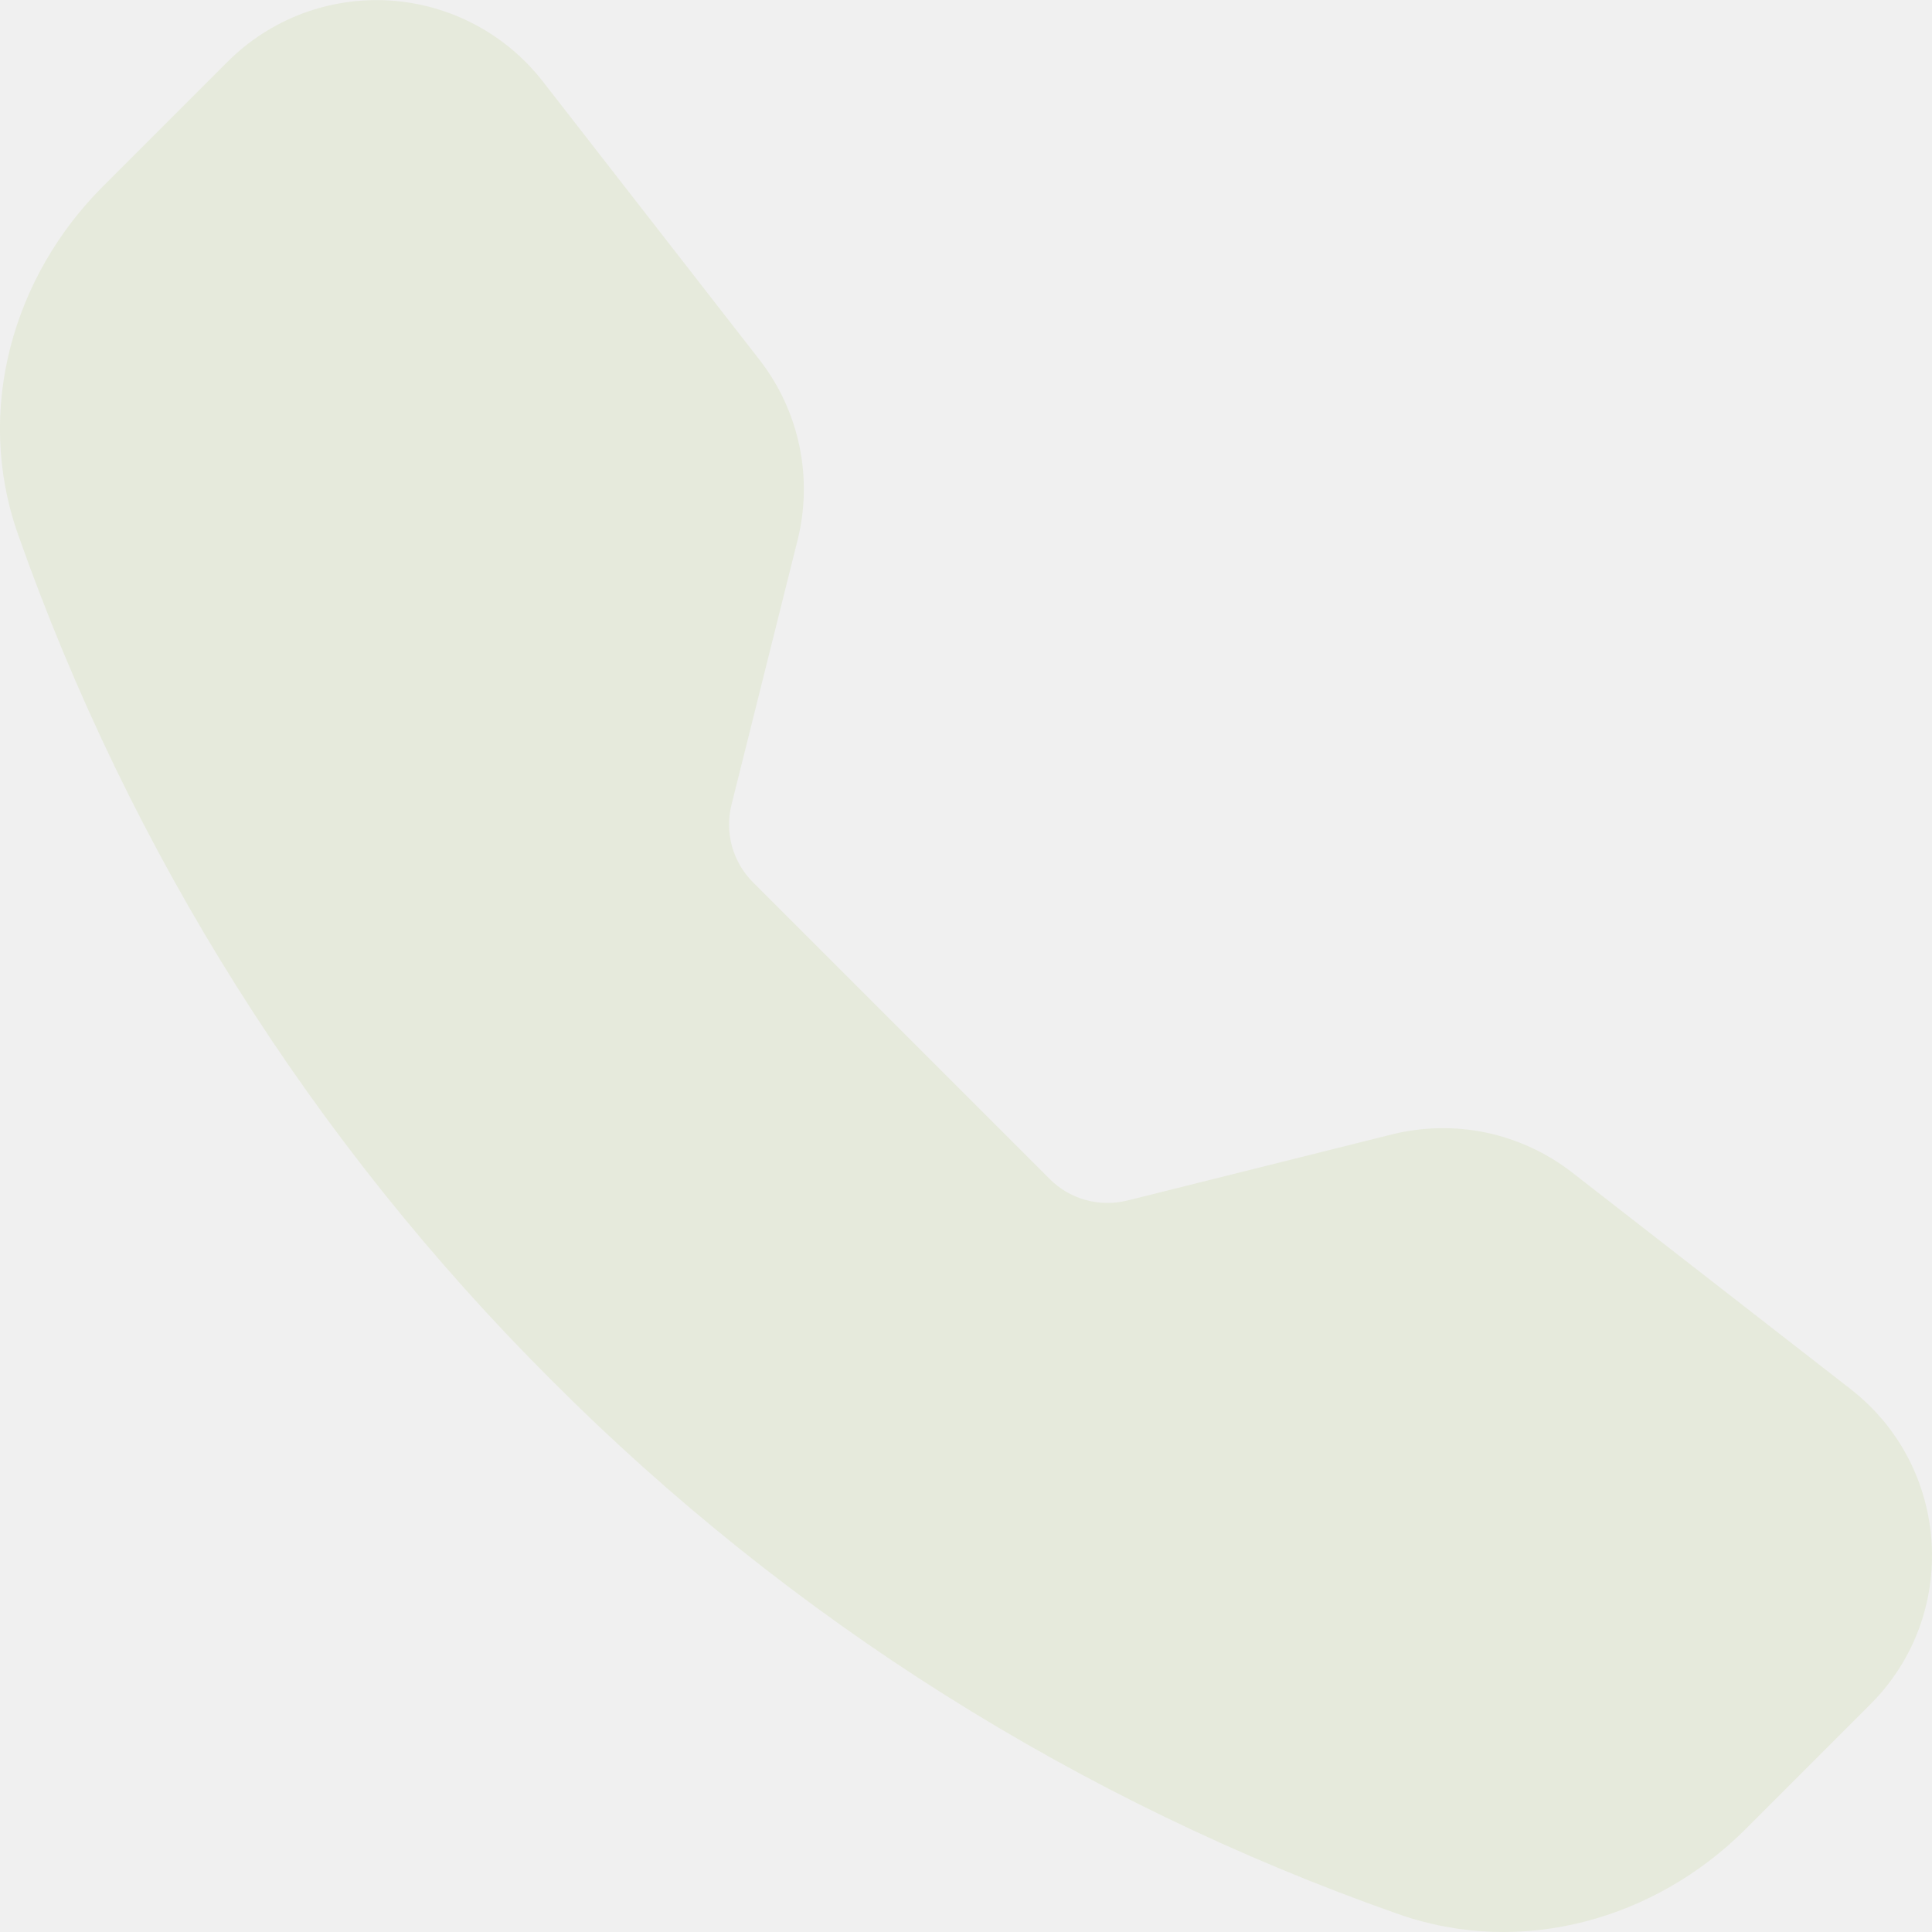
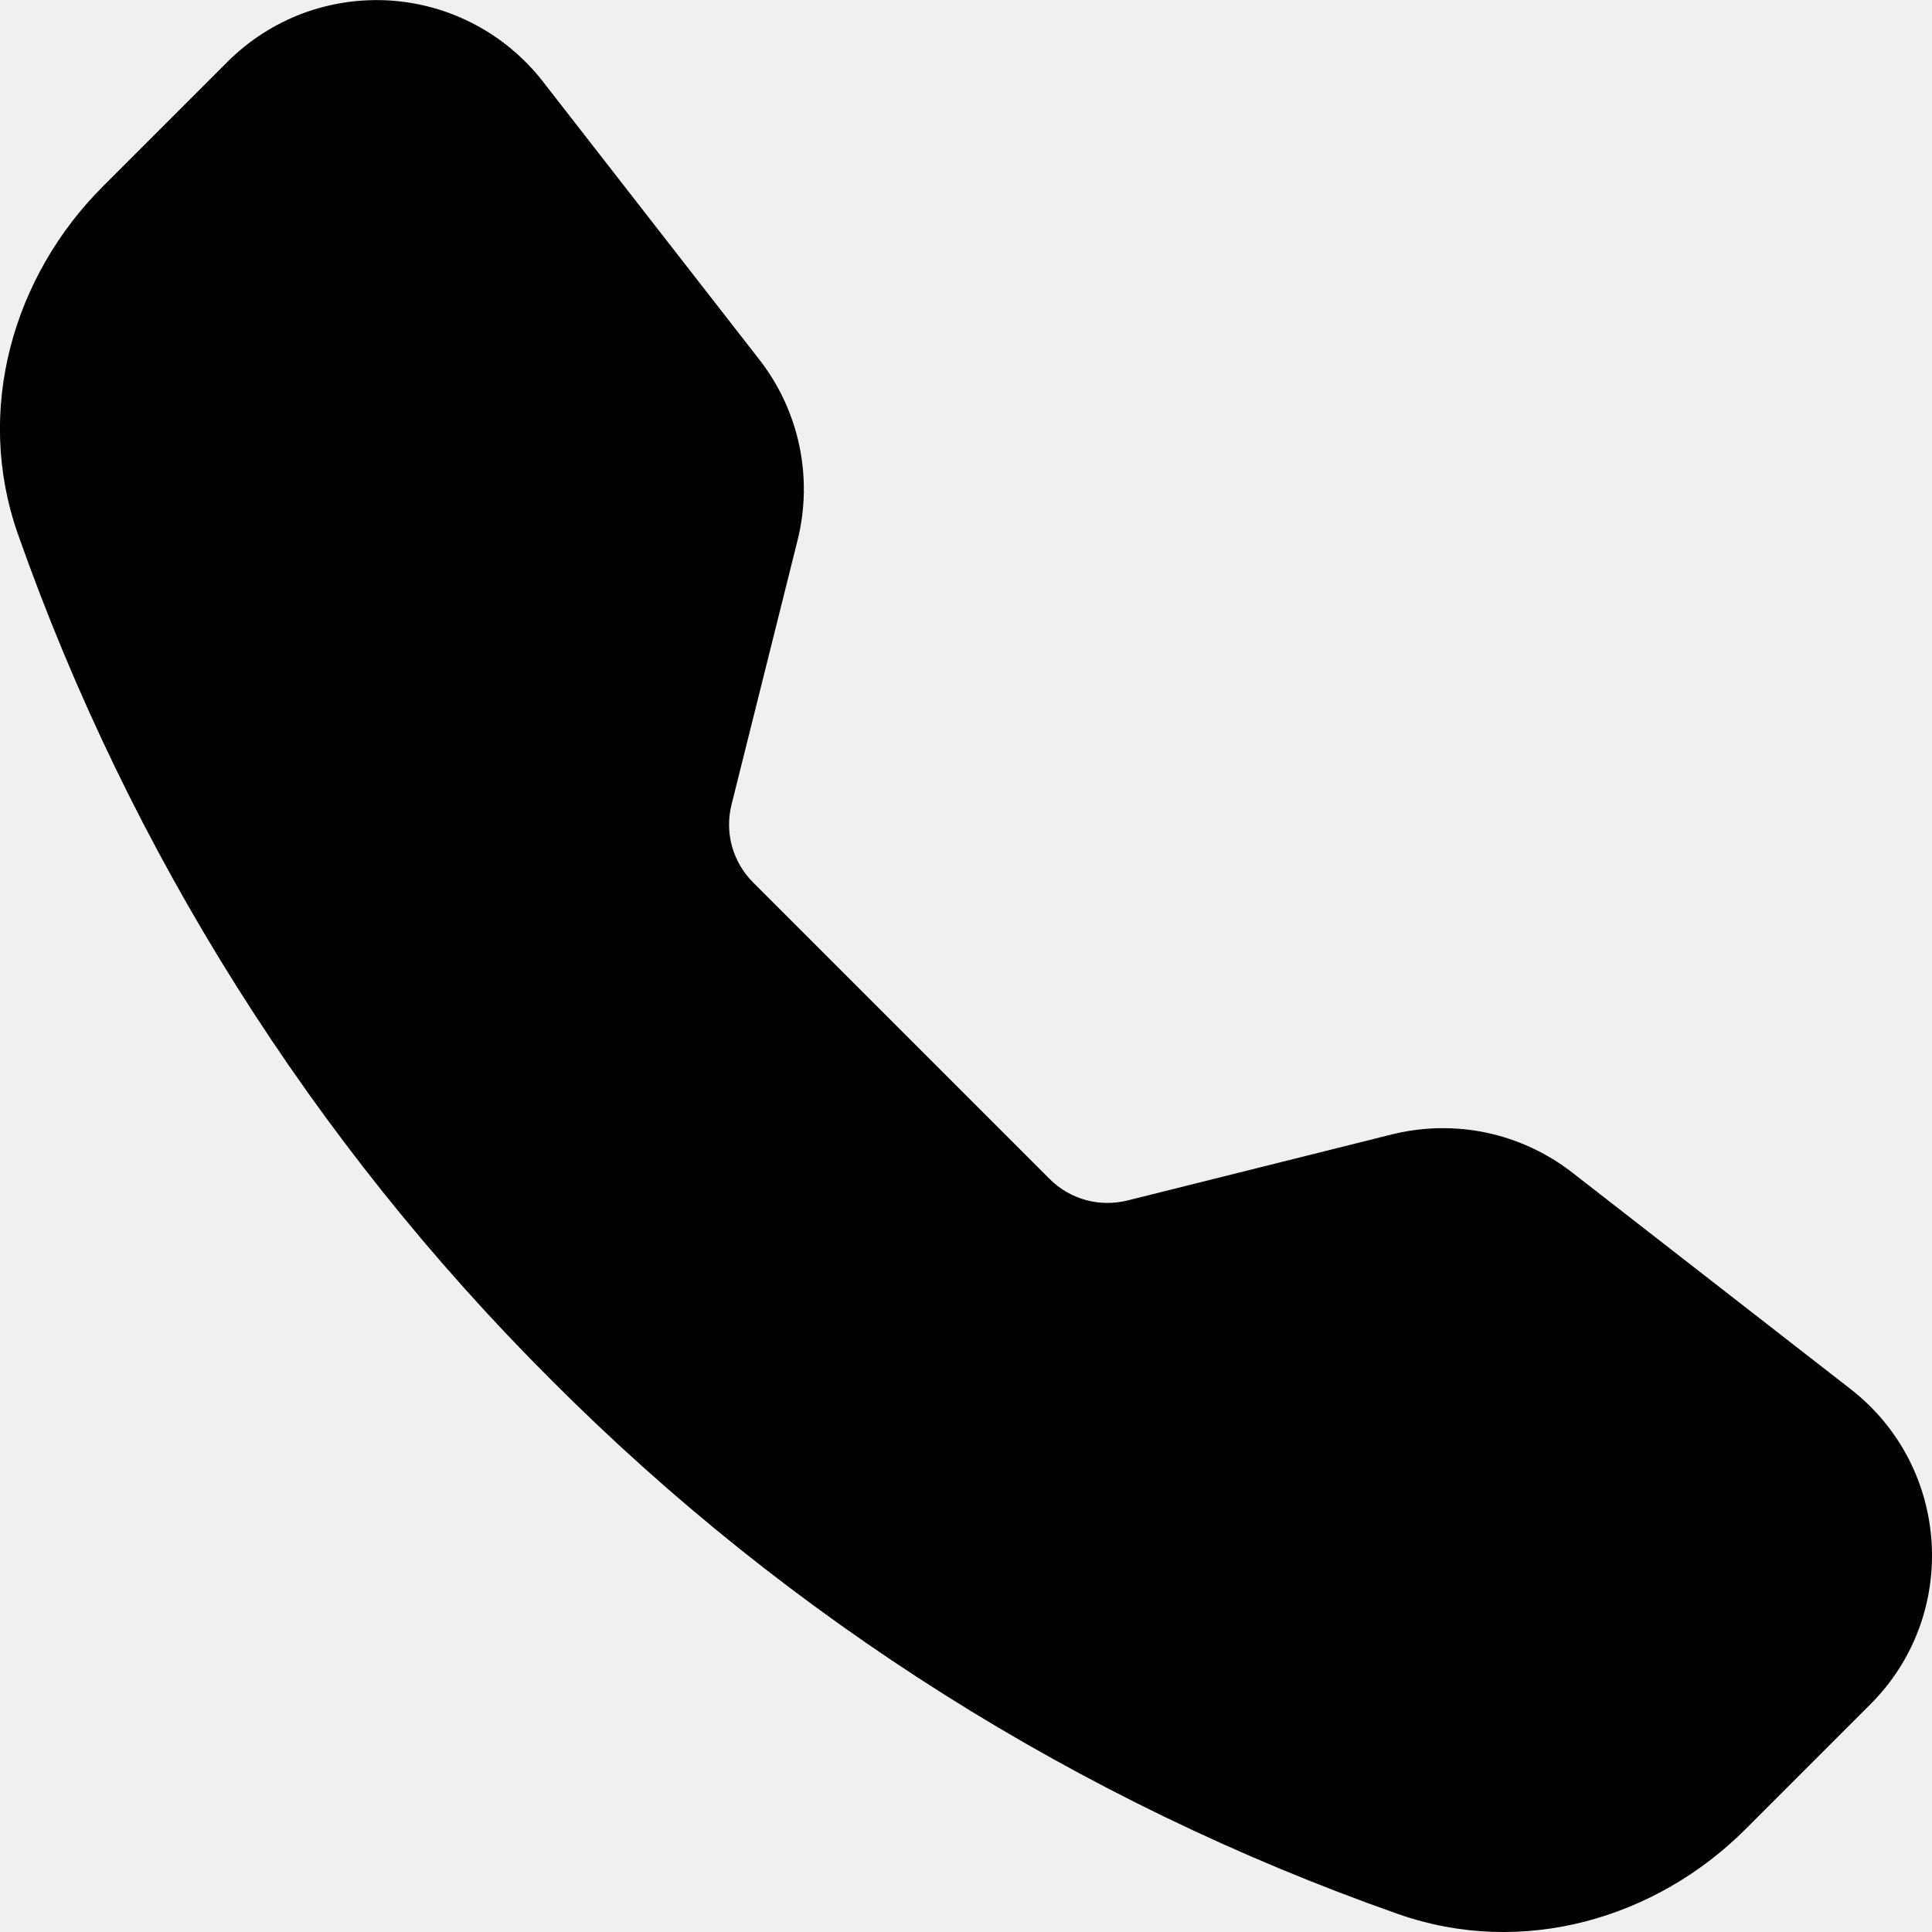
<svg xmlns="http://www.w3.org/2000/svg" width="16" height="16" viewBox="0 0 16 16" fill="none">
  <g clip-path="url(#clip0_135_63)">
-     <path fill-rule="evenodd" clip-rule="evenodd" d="M1.885 0.511C2.06 0.336 2.27 0.201 2.501 0.113C2.733 0.026 2.98 -0.011 3.227 0.004C3.474 0.02 3.714 0.087 3.933 0.203C4.151 0.318 4.343 0.479 4.495 0.674L6.29 2.98C6.619 3.403 6.735 3.954 6.605 4.474L6.058 6.664C6.03 6.777 6.031 6.896 6.062 7.009C6.094 7.122 6.153 7.224 6.236 7.307L8.693 9.764C8.776 9.847 8.879 9.907 8.992 9.938C9.104 9.969 9.223 9.97 9.337 9.942L11.526 9.395C11.783 9.331 12.05 9.326 12.309 9.38C12.568 9.435 12.811 9.548 13.02 9.71L15.326 11.504C16.155 12.149 16.231 13.374 15.489 14.115L14.455 15.149C13.715 15.889 12.609 16.214 11.578 15.851C8.939 14.923 6.543 13.412 4.568 11.431C2.587 9.456 1.077 7.06 0.148 4.422C-0.214 3.392 0.111 2.285 0.851 1.545L1.885 0.511Z" fill="#E6EADC" />
+     <path fill-rule="evenodd" clip-rule="evenodd" d="M1.885 0.511C2.06 0.336 2.27 0.201 2.501 0.113C2.733 0.026 2.98 -0.011 3.227 0.004C3.474 0.02 3.714 0.087 3.933 0.203C4.151 0.318 4.343 0.479 4.495 0.674L6.29 2.98C6.619 3.403 6.735 3.954 6.605 4.474L6.058 6.664C6.03 6.777 6.031 6.896 6.062 7.009C6.094 7.122 6.153 7.224 6.236 7.307L8.693 9.764C8.776 9.847 8.879 9.907 8.992 9.938C9.104 9.969 9.223 9.97 9.337 9.942L11.526 9.395C11.783 9.331 12.05 9.326 12.309 9.38C12.568 9.435 12.811 9.548 13.02 9.71L15.326 11.504C16.155 12.149 16.231 13.374 15.489 14.115L14.455 15.149C13.715 15.889 12.609 16.214 11.578 15.851C8.939 14.923 6.543 13.412 4.568 11.431C2.587 9.456 1.077 7.06 0.148 4.422C-0.214 3.392 0.111 2.285 0.851 1.545L1.885 0.511Z" fill="currentColor" />
  </g>
  <defs>
    <clipPath id="clip0_135_63">
      <rect width="16" height="16" fill="white" />
    </clipPath>
  </defs>
</svg>
